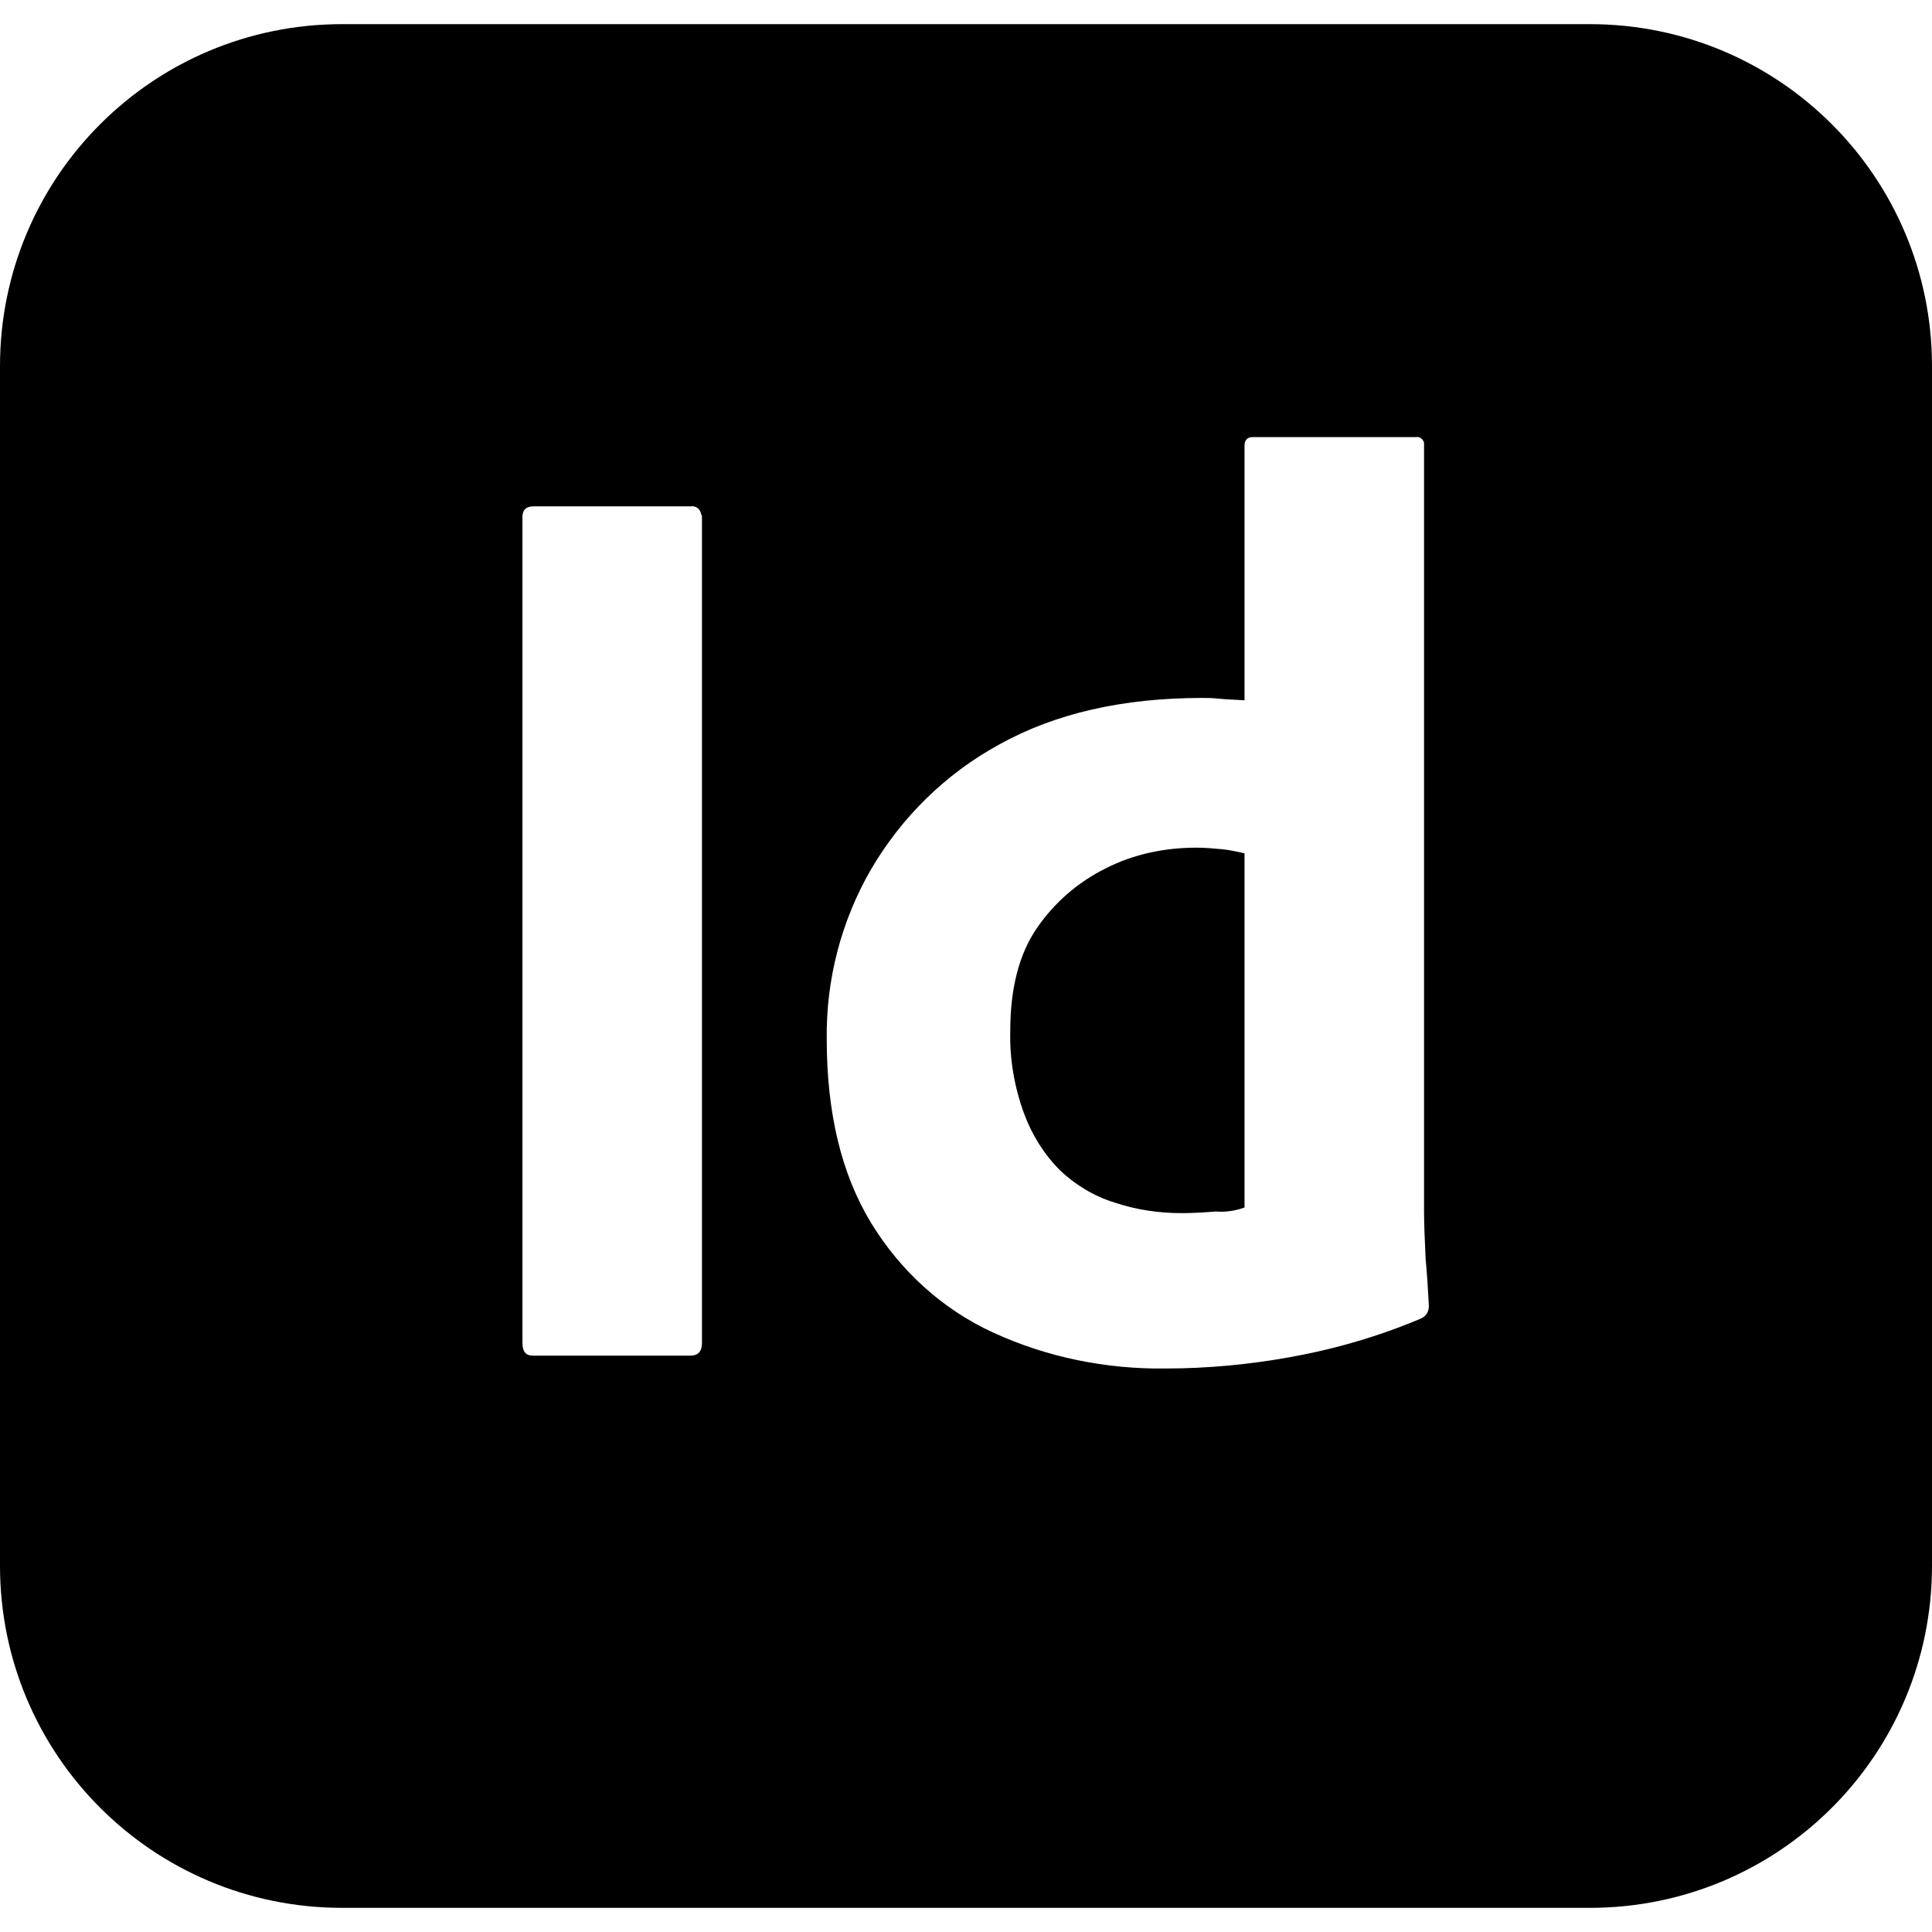
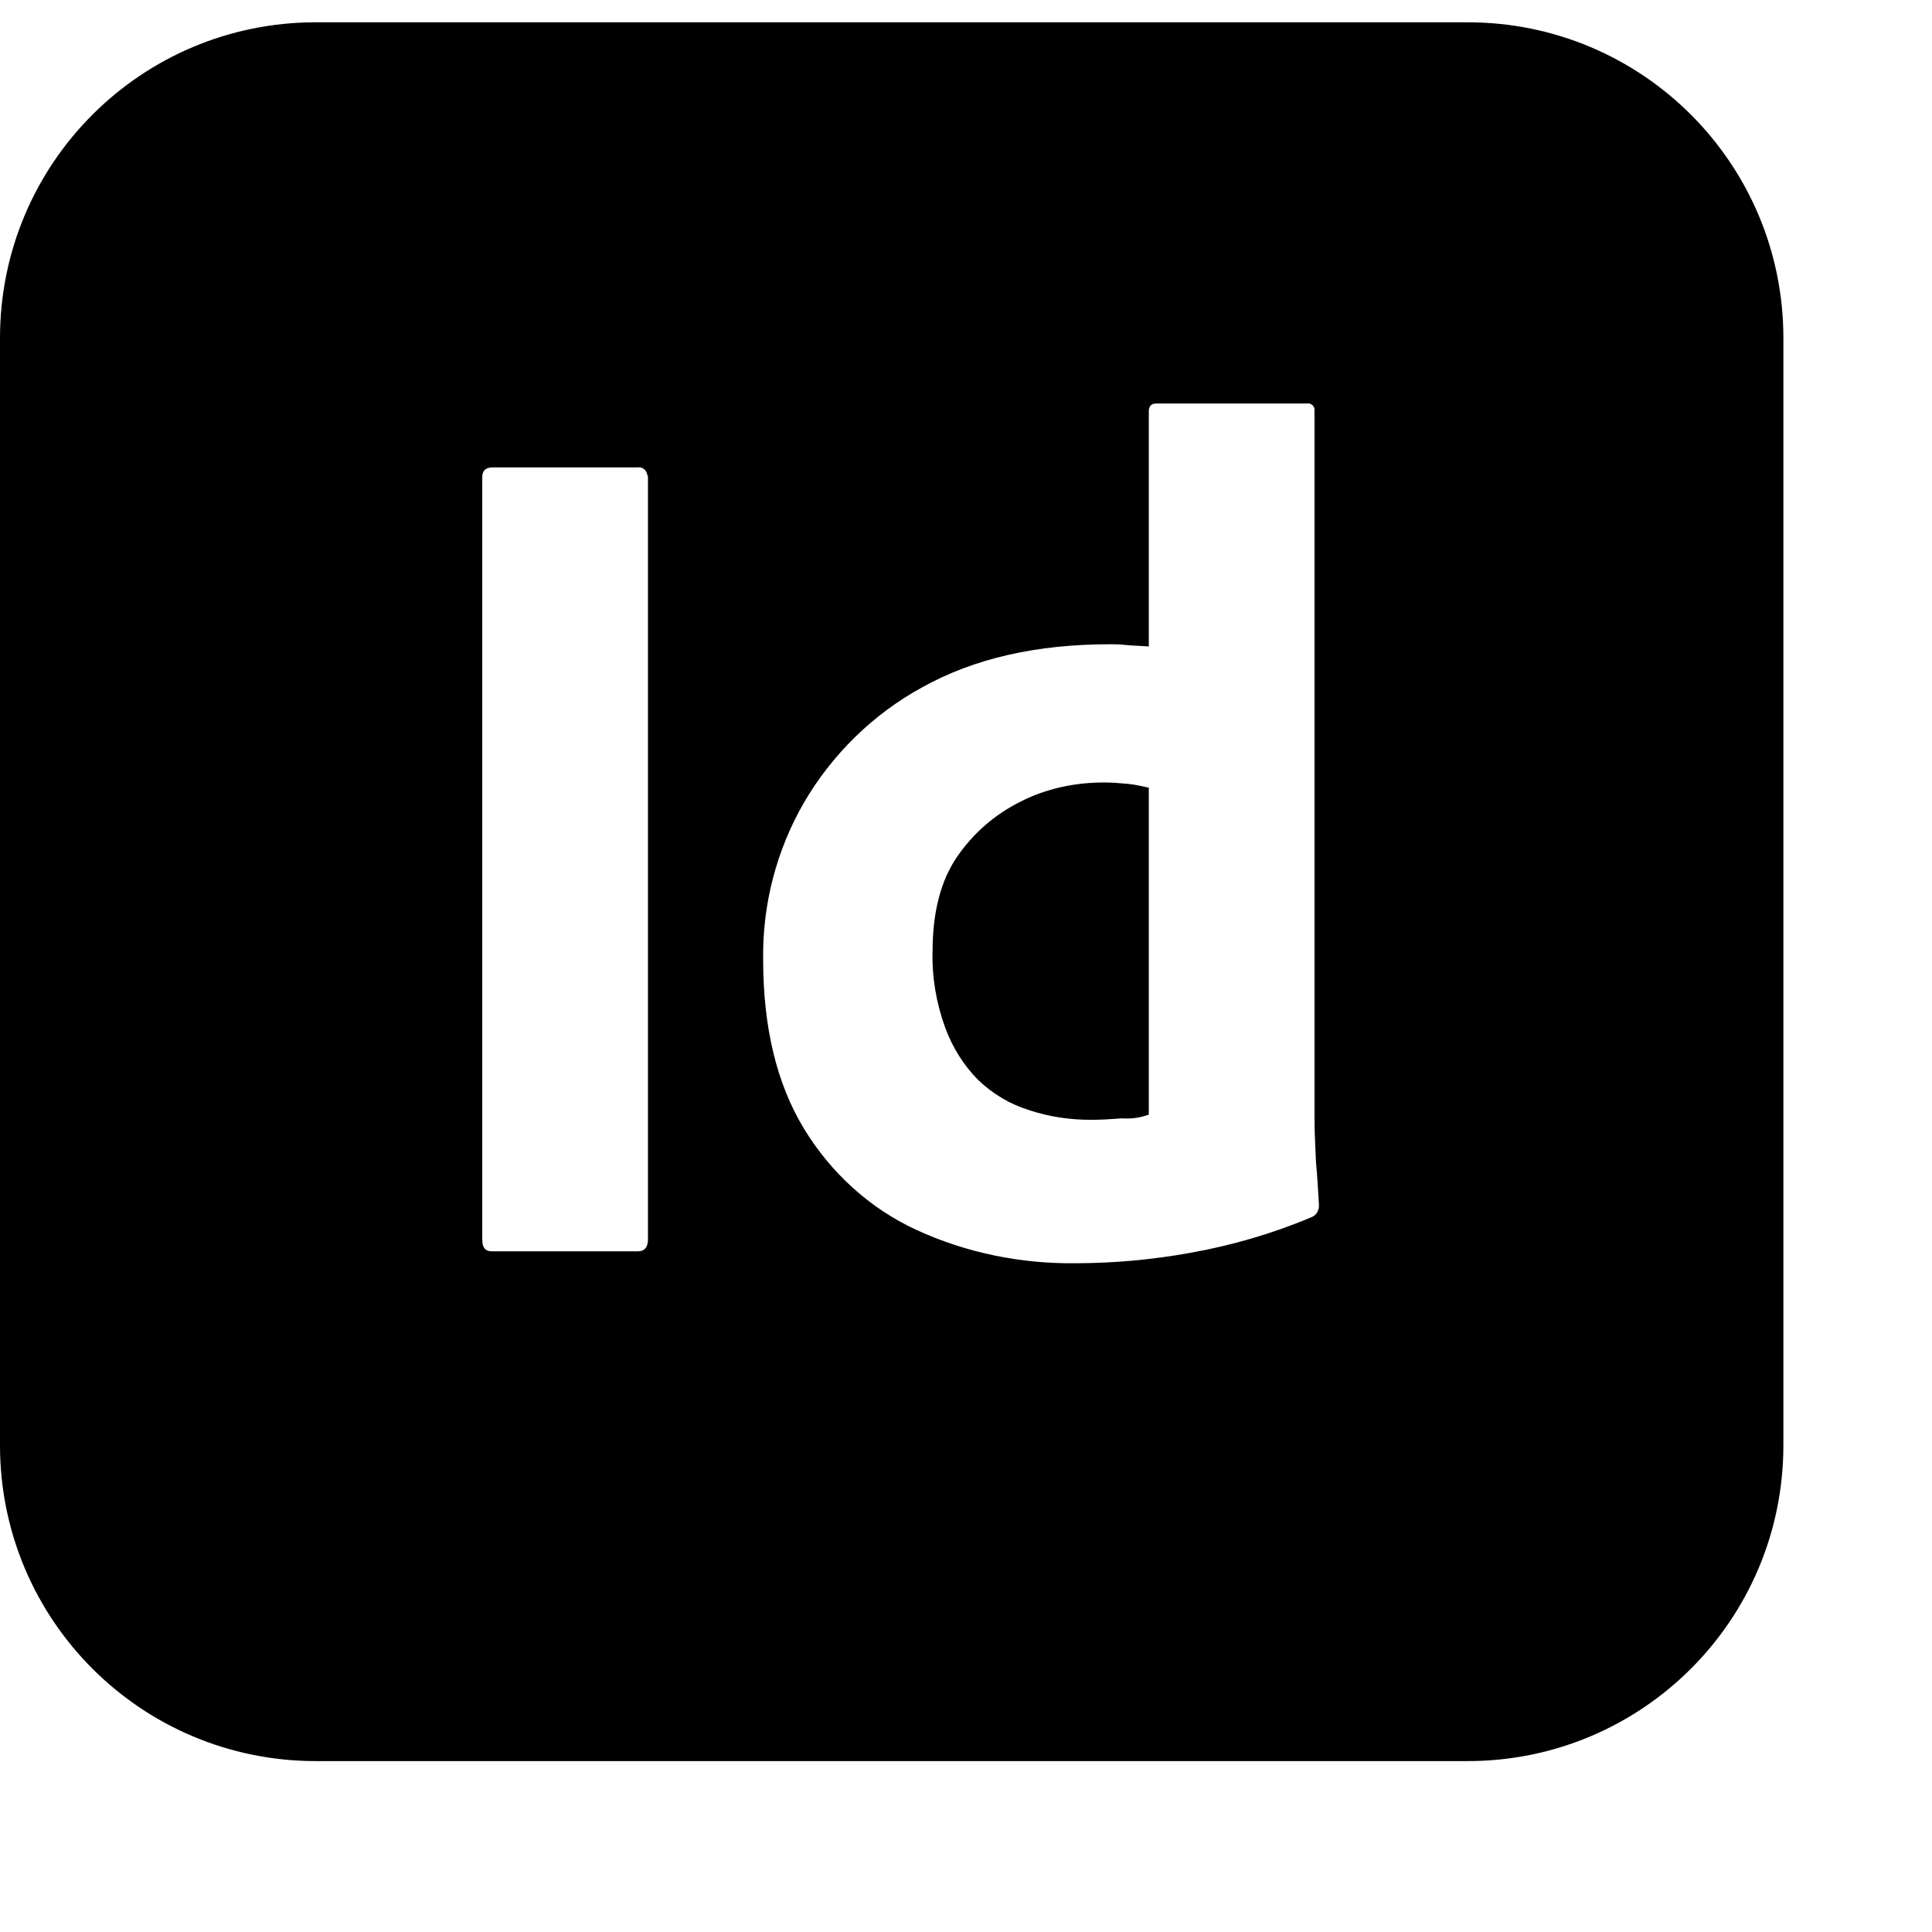
- <svg xmlns="http://www.w3.org/2000/svg" stroke="currentColor" fill="currentColor" stroke-width="0" role="img" viewBox="0 0 24 24">
+ <svg xmlns="http://www.w3.org/2000/svg" stroke="currentColor" fill="currentColor" stroke-width="0" role="img" viewBox="0 0 26 26">
  <path d="M4.25.3C1.9.3 0 2.2 0 4.55v14.9c0 2.35 1.9 4.25 4.25 4.25h15.5c2.35 0 4.25-1.9 4.25-4.25V4.55C24 2.2 22.1.3 19.75.3zm11.31 5.13h2.03c.05-.01.09.03.1.07v9.54c0 .18.01.38.02.6.02.21.03.41.04.58 0 .07-.03.13-.1.16-.52.22-1.07.38-1.63.48-.5.09-1.02.14-1.54.14-.74.01-1.48-.14-2.15-.45-.63-.29-1.15-.77-1.51-1.36-.37-.61-.55-1.37-.55-2.28-.01-.74.18-1.47.55-2.11.38-.65.93-1.19 1.59-1.55.7-.39 1.54-.58 2.53-.58.05 0 .12 0 .21.01s.19.01.31.02V5.54c0-.07.03-.11.1-.11zm-8.93.86h1.95c.06-.01.12.03.13.1.01.01.01.02.01.03v10.26c0 .11-.05.16-.14.16H6.62c-.09 0-.13-.05-.13-.16V6.42c0-.09.05-.13.14-.13zm8.23 4.24c-.39 0-.78.08-1.13.26-.34.17-.63.42-.85.74-.22.32-.33.75-.33 1.27-.01.35.05.7.17 1.03.1.27.25.51.45.71.19.18.42.32.68.4.27.09.55.13.83.13.15 0 .29-.01.42-.02.13.01.25-.01.36-.05v-4.4c-.09-.02-.18-.04-.27-.05-.11-.01-.22-.02-.33-.02z" />
</svg>
